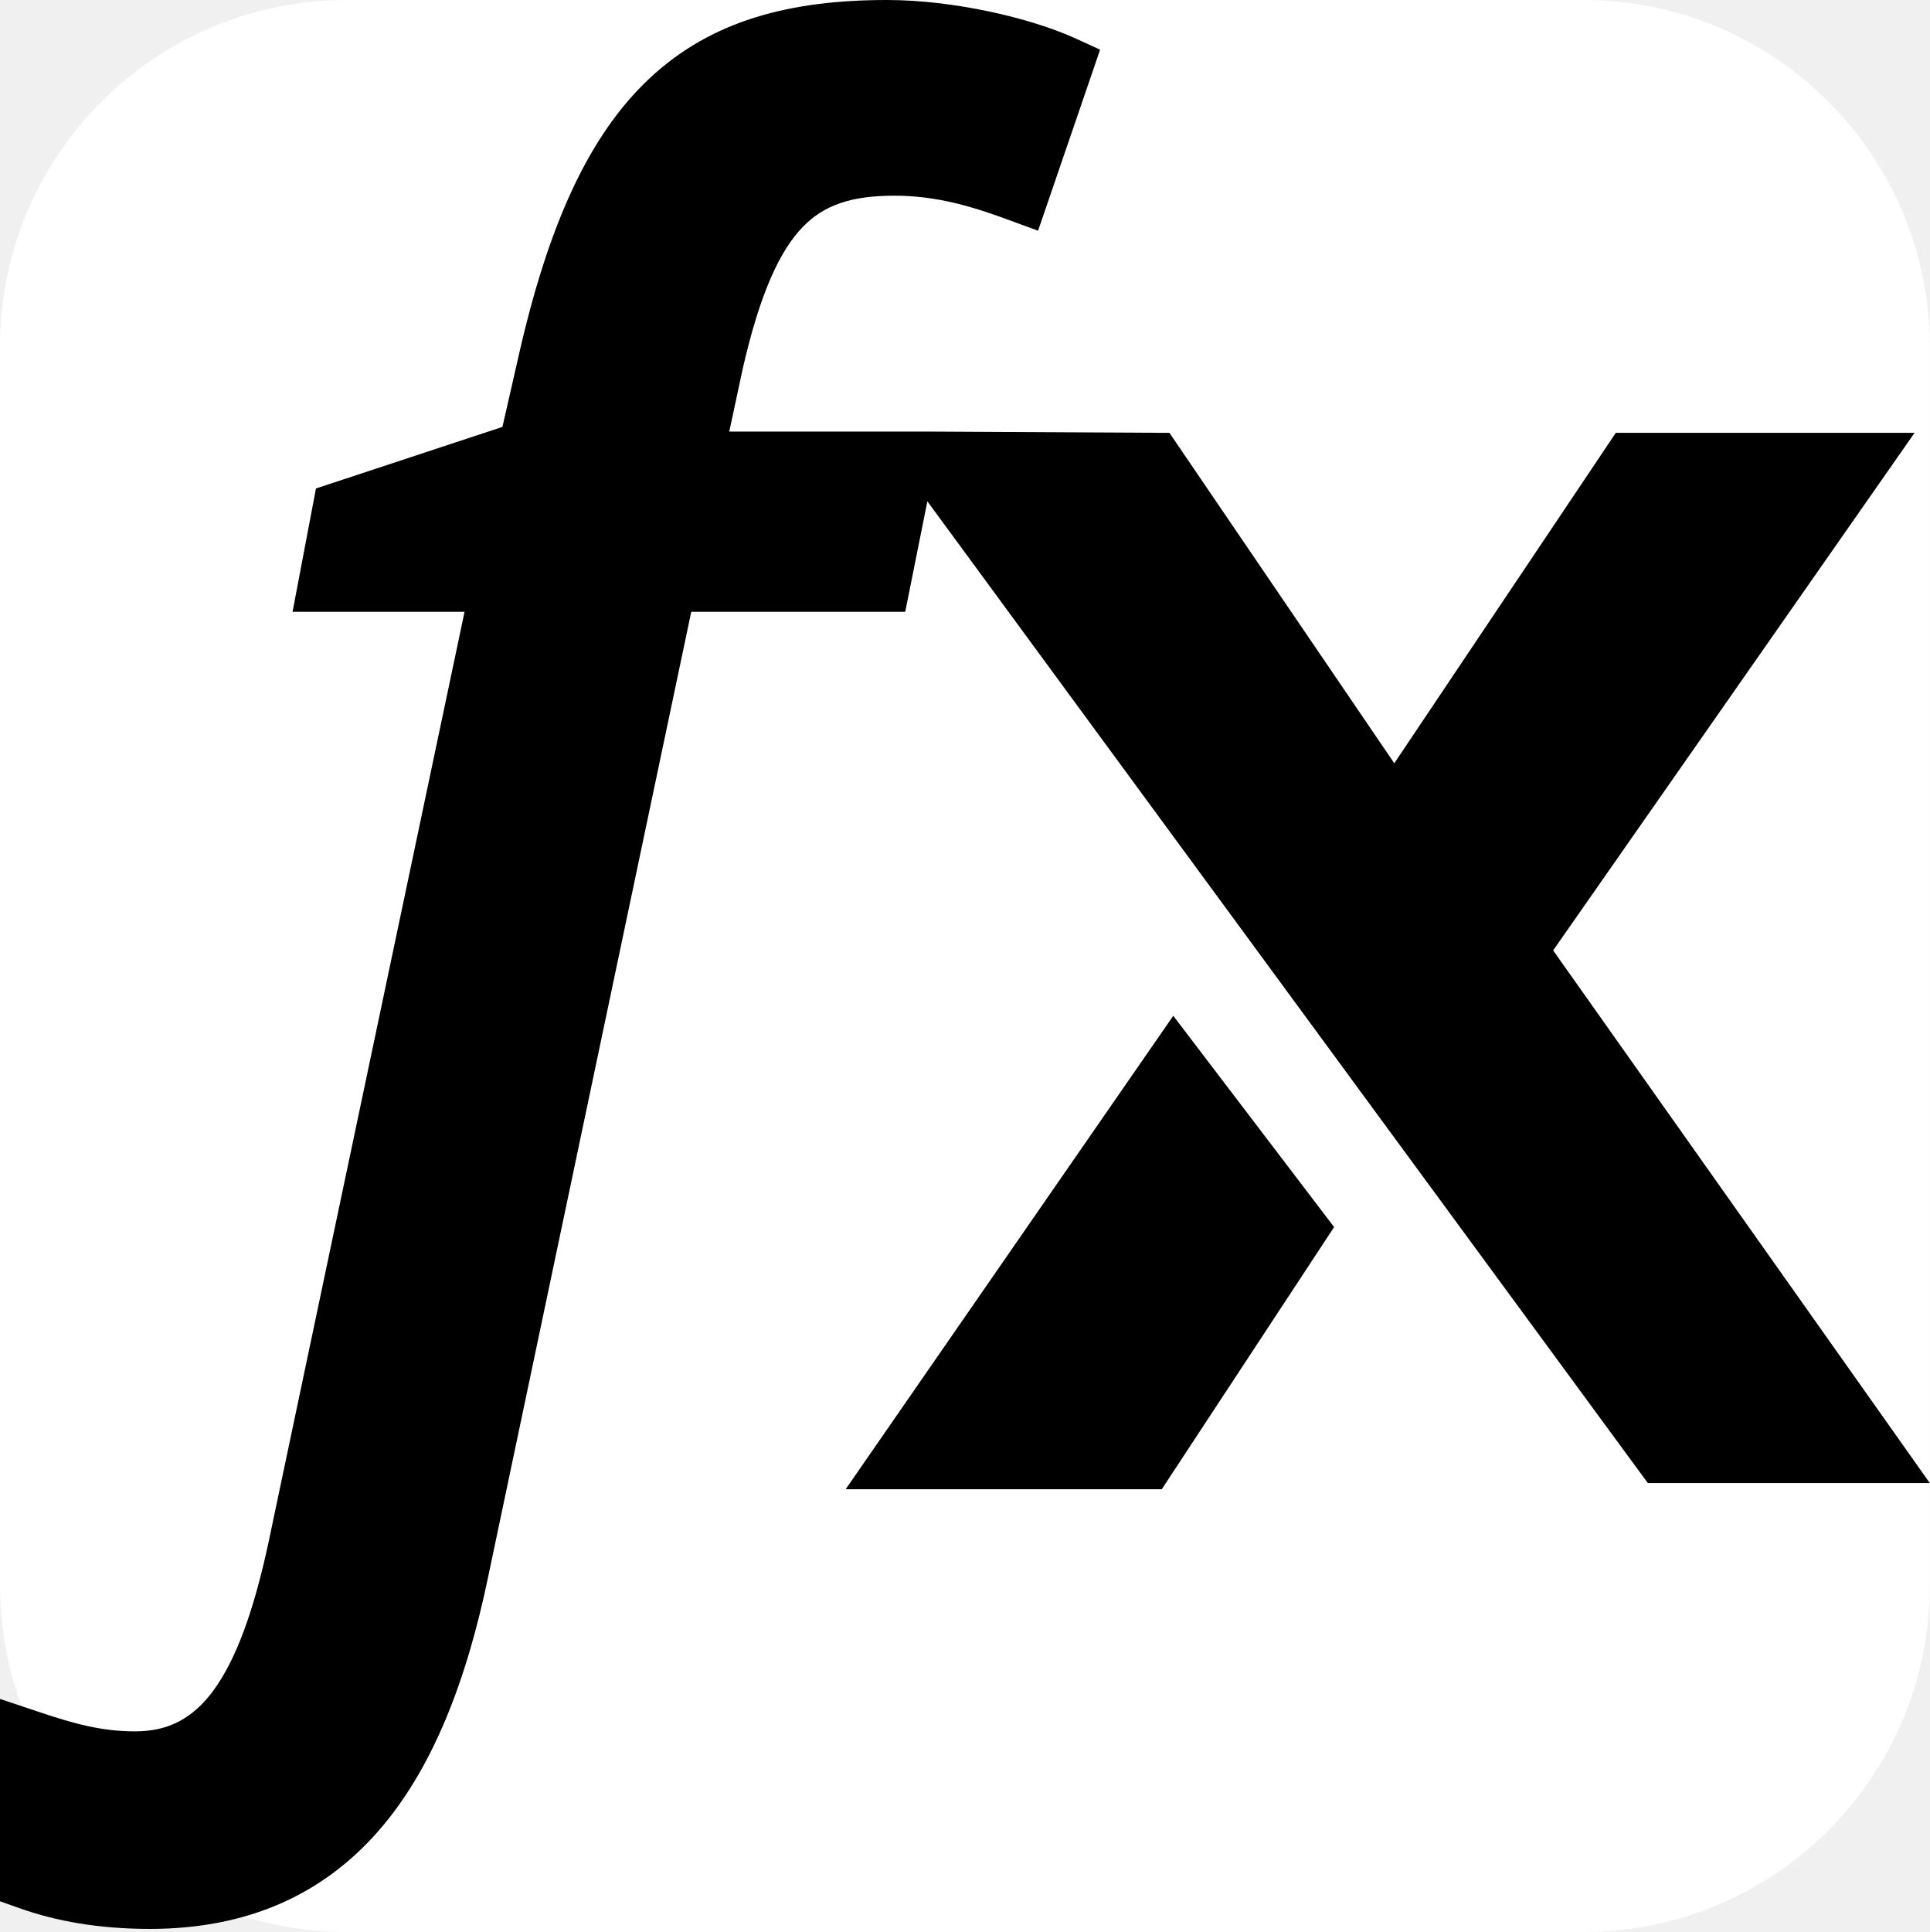
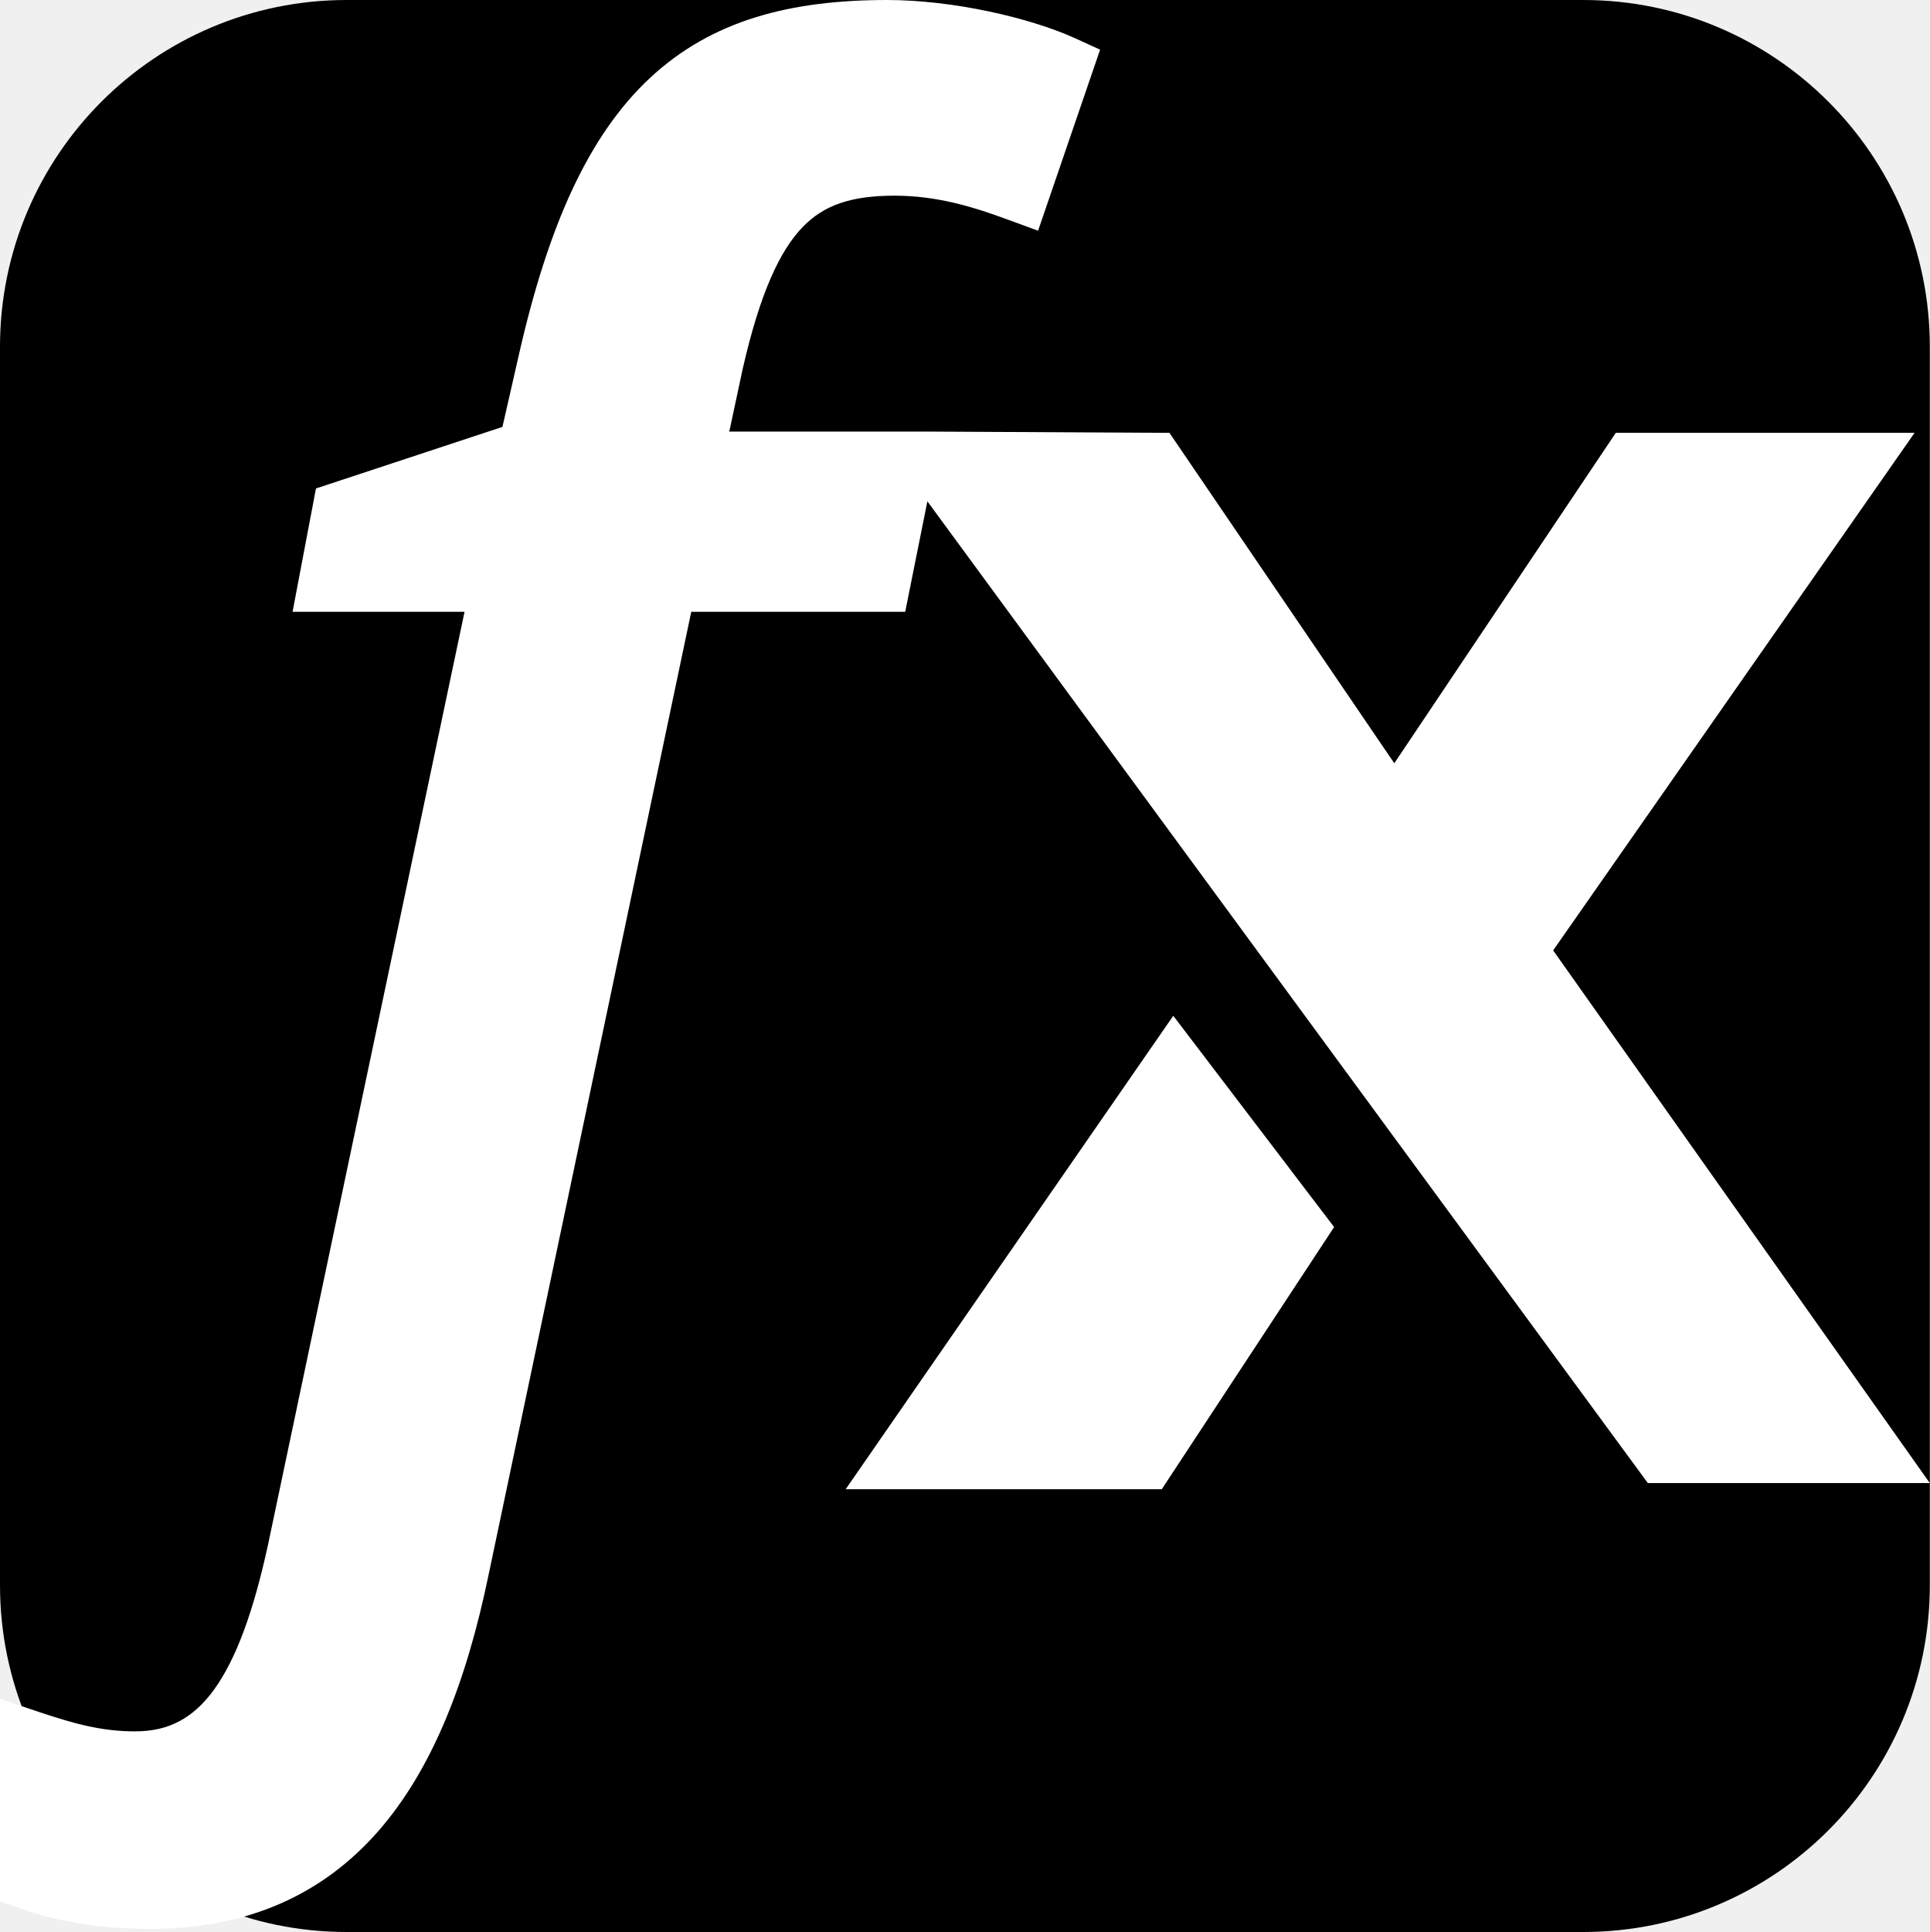
<svg xmlns="http://www.w3.org/2000/svg" viewBox="166.241 0 155.861 156" role="img" aria-label="fx">
-   <rect x="166.241" width="155.861" height="156" rx="28" fill="#fff" />
-   <path fill="#000" d="M237.89 0C243.18 0 249.38 1.42 253.03 3.07L255.09 4.01L250.08 18.63L247.68 17.75C244.9 16.72 241.94 15.8 238.49 15.8C234.98 15.8 232.79 16.56 231.08 18.32C229.23 20.23 227.63 23.64 226.23 29.76L225.14 34.85H241.67L260.43 34.95L260.69 34.95L260.84 35.17L278.85 61.63L296.74 34.95H320.87L291.68 76.74L322.1 119.75H299.33L299.18 119.55L241.14 40.48L239.35 49.4H222.07L205.69 127.21C203.93 135.71 201.19 142.84 196.78 147.87C192.27 153.01 186.2 155.75 178.34 155.75C174.18 155.75 170.75 155.11 167.91 154.11L166.24 153.52V137.18L166.9 137.4L169.53 138.28C172.18 139.16 174.41 139.8 177.14 139.8C178.53 139.8 179.7 139.53 180.73 138.98C181.76 138.43 182.68 137.6 183.52 136.44C185.3 133.99 186.72 130.13 187.9 124.67L203.76 49.4H189.87L191.76 39.44L192.04 39.35L206.82 34.47L208.15 28.64C210.52 18.21 213.77 10.94 218.71 6.32C223.74 1.61 230.13 0 237.89 0ZM273.99 99.08L260.07 120.25H234.54L261 82.02L273.99 99.08Z" />
+   <rect x="166.241" width="155.861" height="156" rx="28" fill="#000" />
+   <path fill="#fff" d="M237.89 0C243.18 0 249.38 1.42 253.03 3.07L255.09 4.01L250.08 18.63L247.68 17.75C244.9 16.72 241.94 15.8 238.49 15.8C234.98 15.8 232.79 16.56 231.08 18.32C229.23 20.23 227.63 23.64 226.23 29.76L225.14 34.85H241.67L260.43 34.95L260.69 34.95L260.84 35.17L278.85 61.63L296.74 34.95H320.87L291.68 76.74L322.1 119.75H299.33L299.18 119.55L241.14 40.48L239.35 49.4H222.07L205.69 127.21C203.93 135.71 201.19 142.84 196.78 147.87C192.27 153.01 186.2 155.75 178.34 155.75C174.18 155.75 170.75 155.11 167.91 154.11L166.24 153.52V137.18L166.9 137.4L169.53 138.28C172.18 139.16 174.41 139.8 177.14 139.8C178.53 139.8 179.7 139.53 180.73 138.98C181.76 138.43 182.68 137.6 183.52 136.44C185.3 133.99 186.72 130.13 187.9 124.67L203.76 49.4H189.87L191.76 39.44L192.04 39.35L206.82 34.47L208.15 28.64C210.52 18.21 213.77 10.94 218.71 6.32C223.74 1.61 230.13 0 237.89 0ZM273.99 99.08L260.07 120.25H234.54L261 82.02L273.99 99.08Z" />
</svg>
